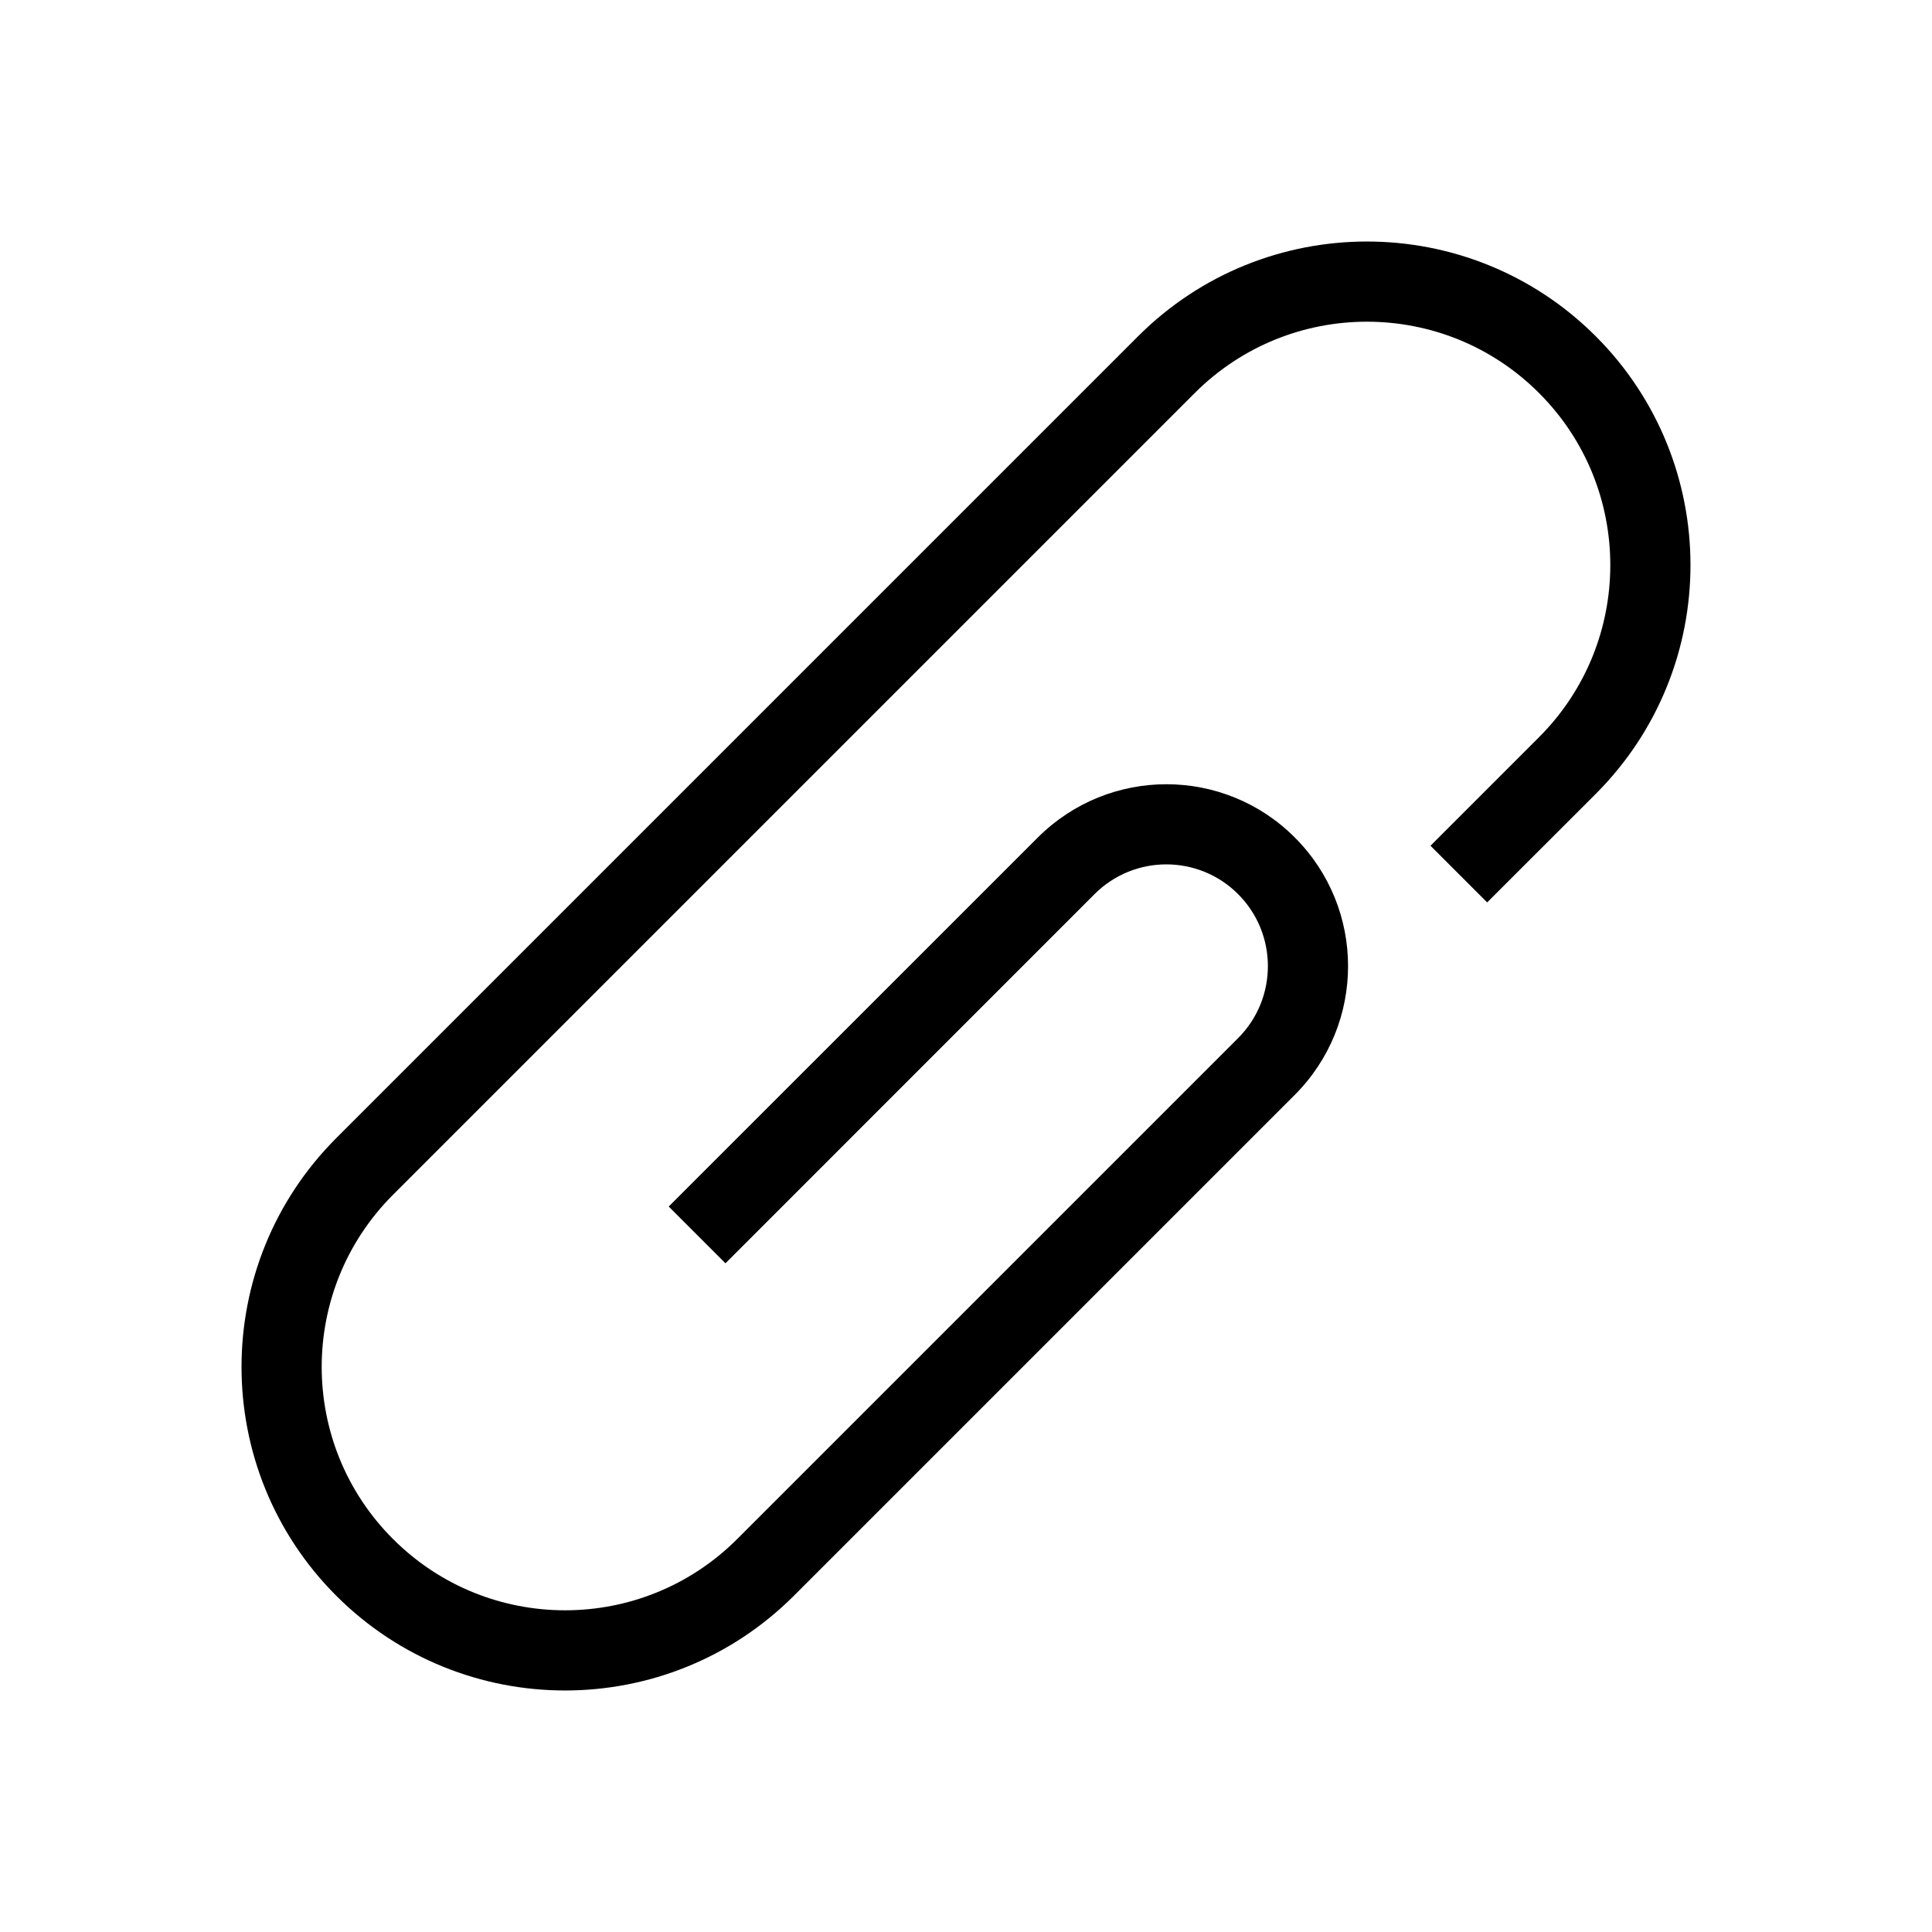
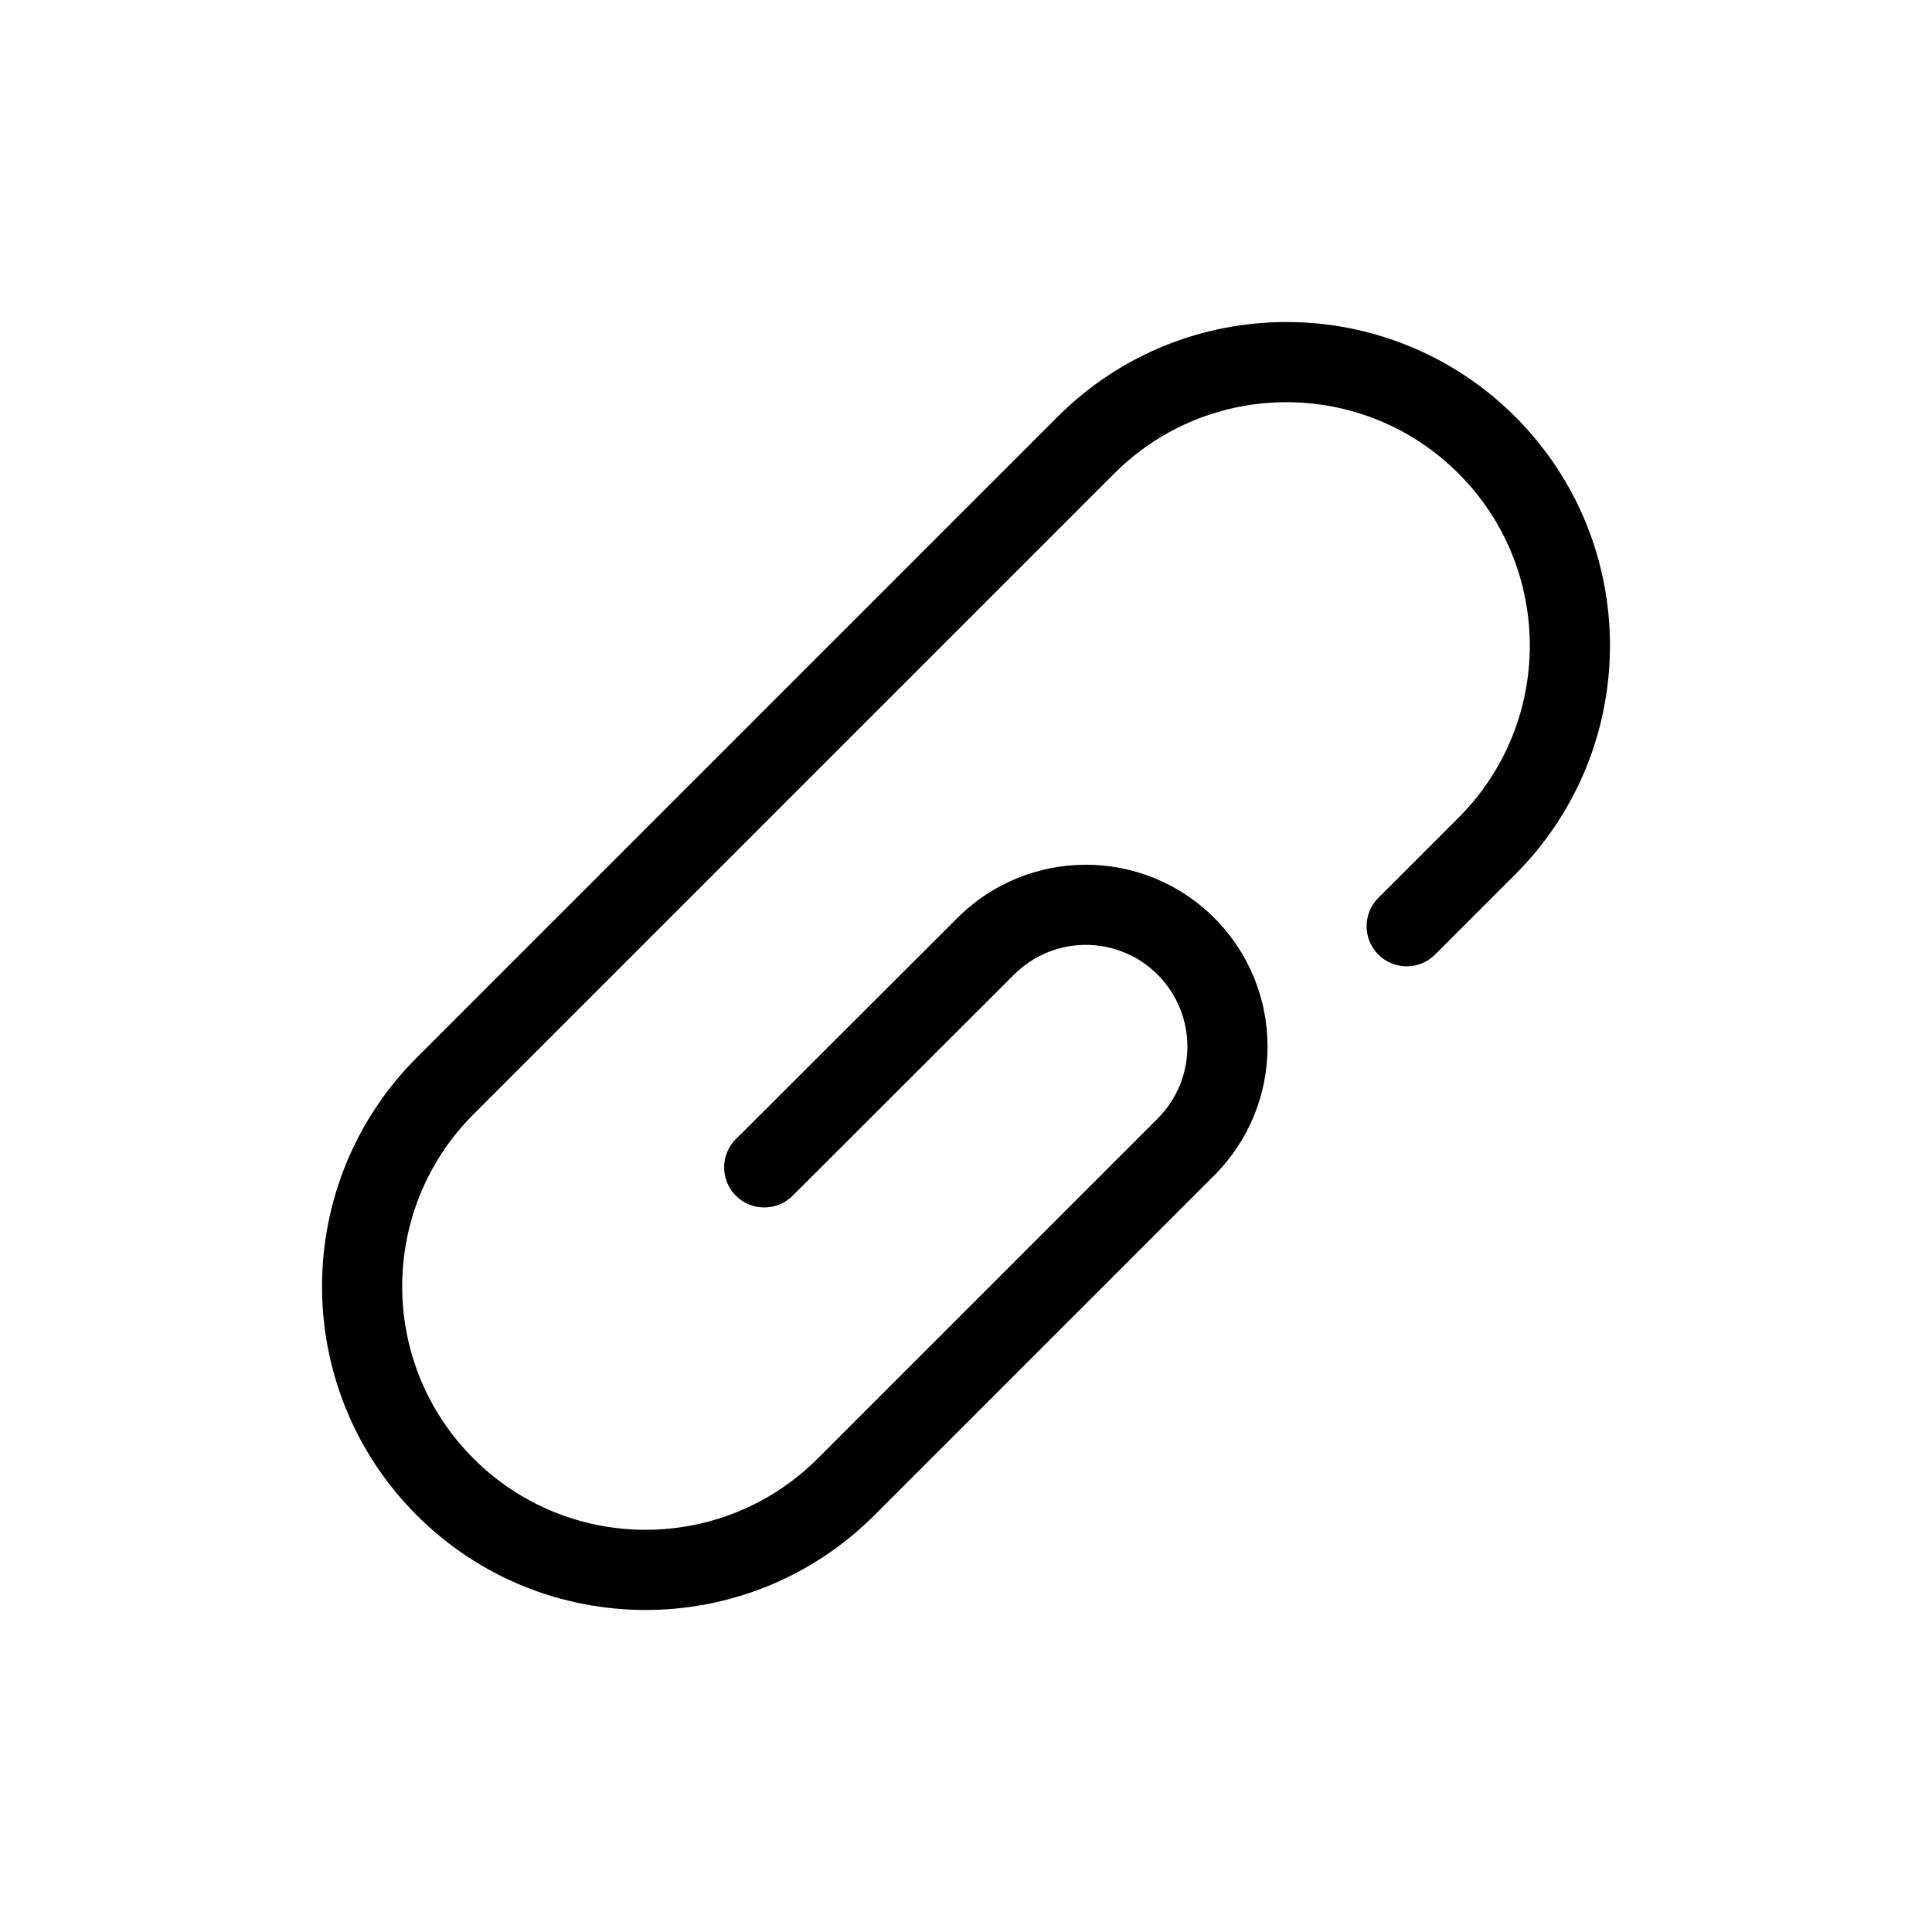
<svg xmlns="http://www.w3.org/2000/svg" width="24" height="24" viewBox="0 0 24 24">
-   <path d="M18.474,11.21 L17.77,10.506 L19.118,9.158 C20.299,7.977 20.299,6.062 19.118,4.882 C17.938,3.701 16.023,3.701 14.842,4.882 L4.882,14.842 C3.701,16.023 3.701,17.938 4.882,19.118 C6.062,20.299 7.977,20.299 9.158,19.118 L15.38,12.896 C15.873,12.403 15.874,11.603 15.381,11.108 C14.889,10.615 14.091,10.614 13.598,11.106 L9.012,15.693 L8.307,14.988 L12.893,10.403 C13.777,9.521 15.206,9.522 16.086,10.405 C16.967,11.288 16.966,12.718 16.084,13.601 L9.862,19.823 C8.292,21.392 5.747,21.392 4.177,19.823 C2.608,18.253 2.608,15.708 4.177,14.138 L14.138,4.177 C15.708,2.608 18.253,2.608 19.823,4.177 C21.392,5.747 21.392,8.292 19.823,9.862 L18.474,11.21 Z" />
+   <path d="M17.122,11.858 C16.928,11.664 16.928,11.348 17.122,11.154 L18.118,10.158 C19.299,8.977 19.299,7.062 18.118,5.882 C16.938,4.701 15.023,4.701 13.842,5.882 L5.882,13.842 C4.701,15.023 4.701,16.938 5.882,18.118 C7.062,19.299 8.977,19.299 10.158,18.118 L14.38,13.896 C14.873,13.403 14.874,12.603 14.381,12.108 C13.889,11.615 13.091,11.614 12.598,12.106 L9.846,14.854 C9.651,15.048 9.336,15.048 9.141,14.854 C8.947,14.659 8.947,14.344 9.141,14.15 L9.142,14.15 L11.893,11.403 C12.777,10.521 14.206,10.522 15.086,11.405 C15.967,12.288 15.966,13.718 15.084,14.601 L10.862,18.823 C9.292,20.392 6.747,20.392 5.177,18.823 C3.608,17.253 3.608,14.708 5.177,13.138 L13.138,5.177 C14.708,3.608 17.253,3.608 18.823,5.177 C20.392,6.747 20.392,9.292 18.823,10.862 L17.827,11.858 C17.632,12.053 17.317,12.053 17.122,11.858 Z" />
</svg>
